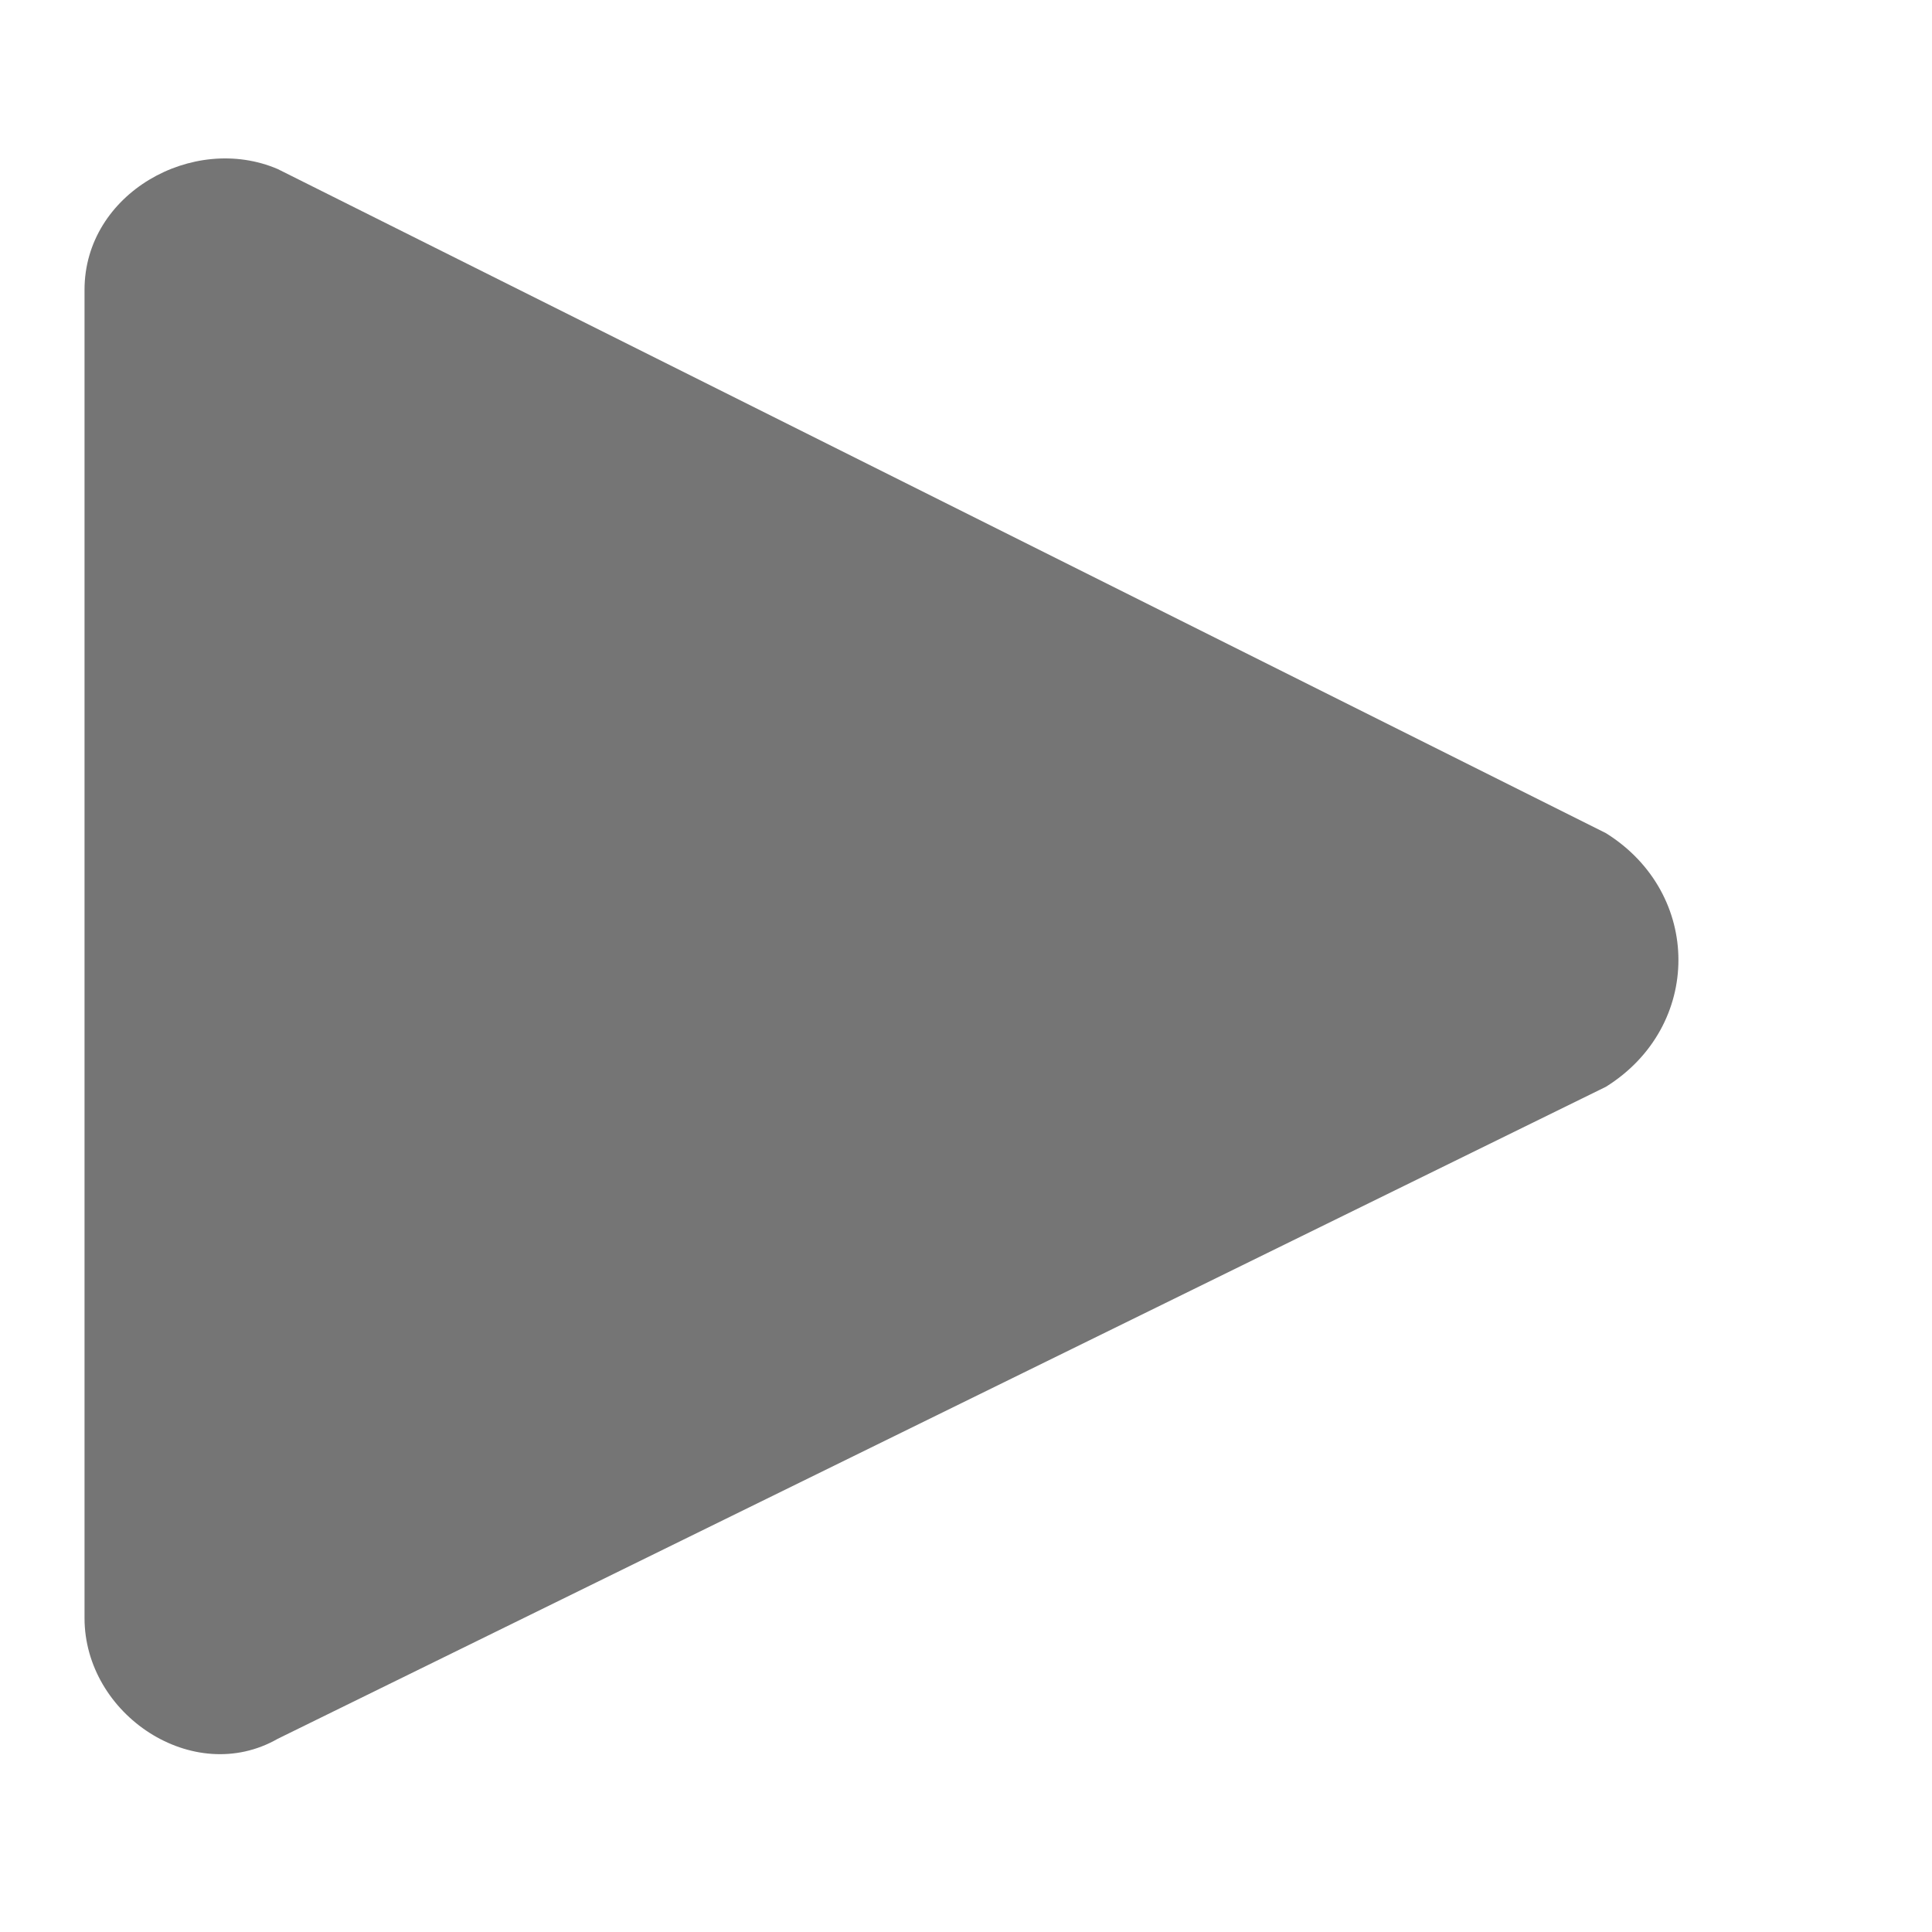
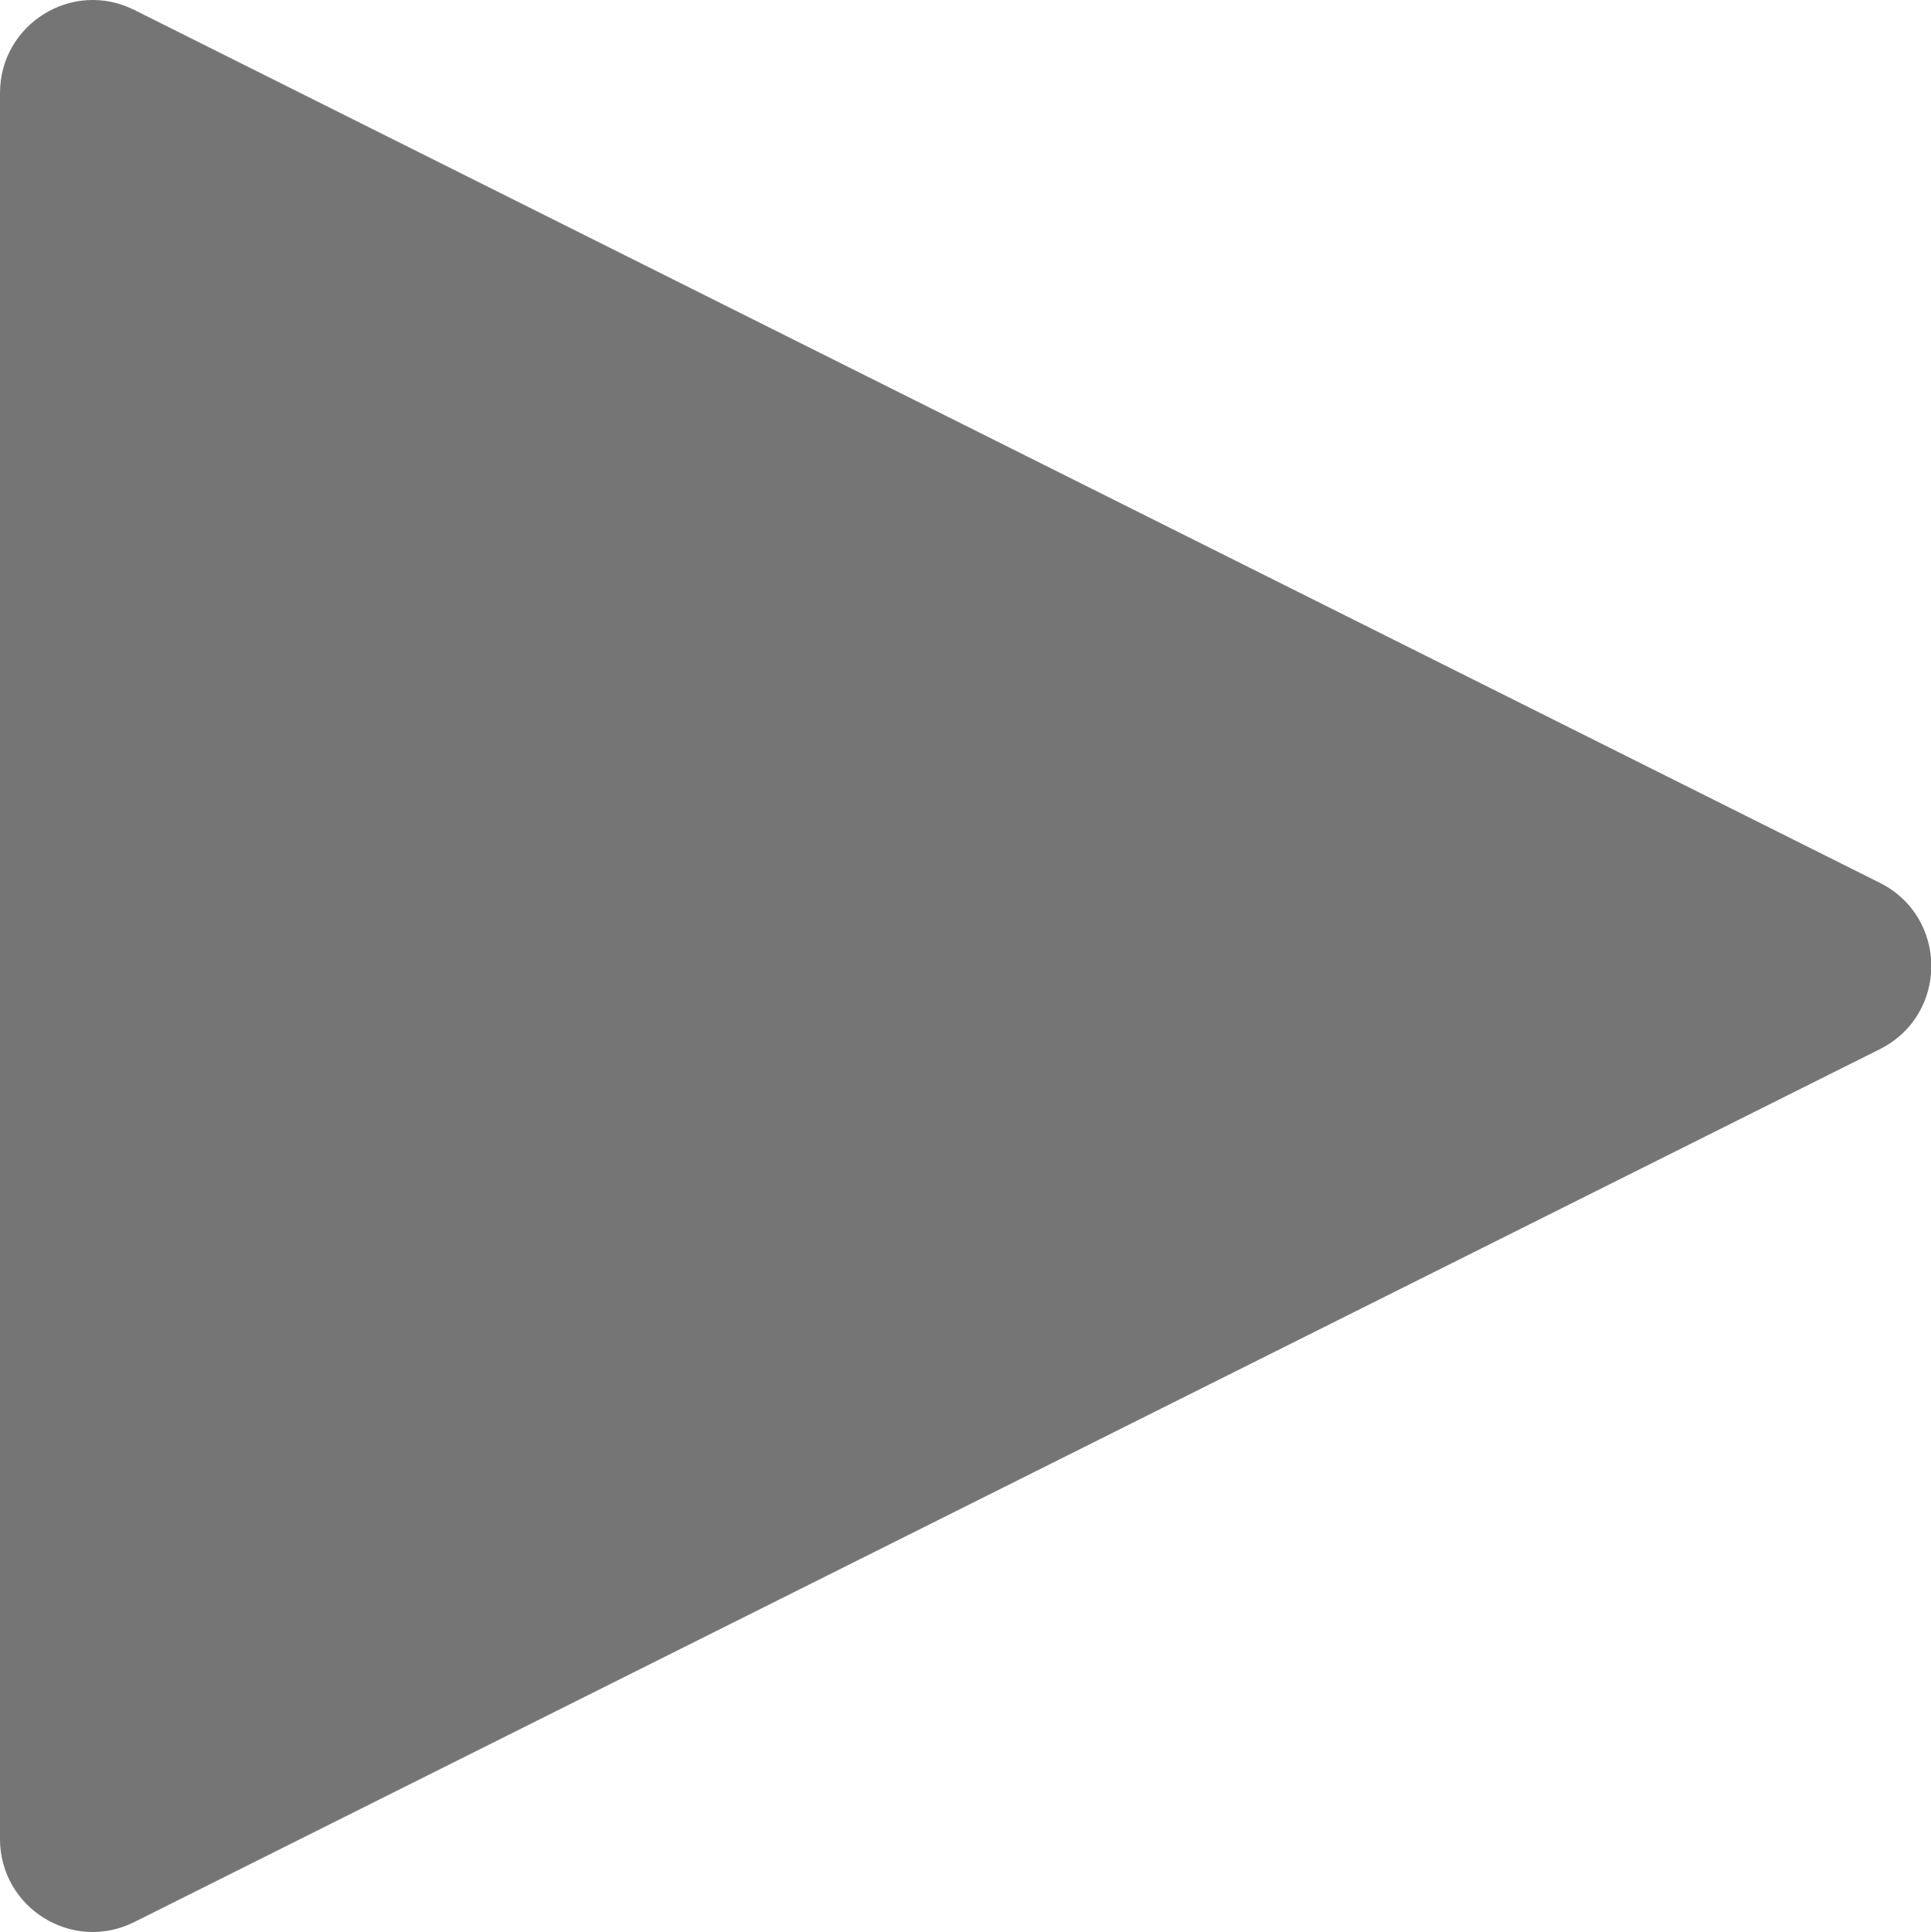
- <svg xmlns="http://www.w3.org/2000/svg" version="1.1" id="Calque_1" x="0px" y="0px" viewBox="0 0 16 16" style="enable-background:new 0 0 16 16;" xml:space="preserve">
-   <style type="text/css">
- 	.st0{fill:#757575;}
- </style>
-   <path class="st0" d="M13.3,9c0.8-0.5,0.8-1.6,0-2.1l-11-5.5c-0.7-0.3-1.6,0.2-1.6,1v11c0,0.8,0.9,1.4,1.6,1L13.3,9z" />
+ <svg xmlns="http://www.w3.org/2000/svg" id="a" viewBox="0 0 20.76 20.77">
+   <path d="M20.21,11.28c.74-.37,.74-1.42,0-1.79L1.45,.11C.78-.23,0,.26,0,1V19.77c0,.74,.78,1.23,1.45,.89L20.21,11.28Z" fill="#757575" />
</svg>
